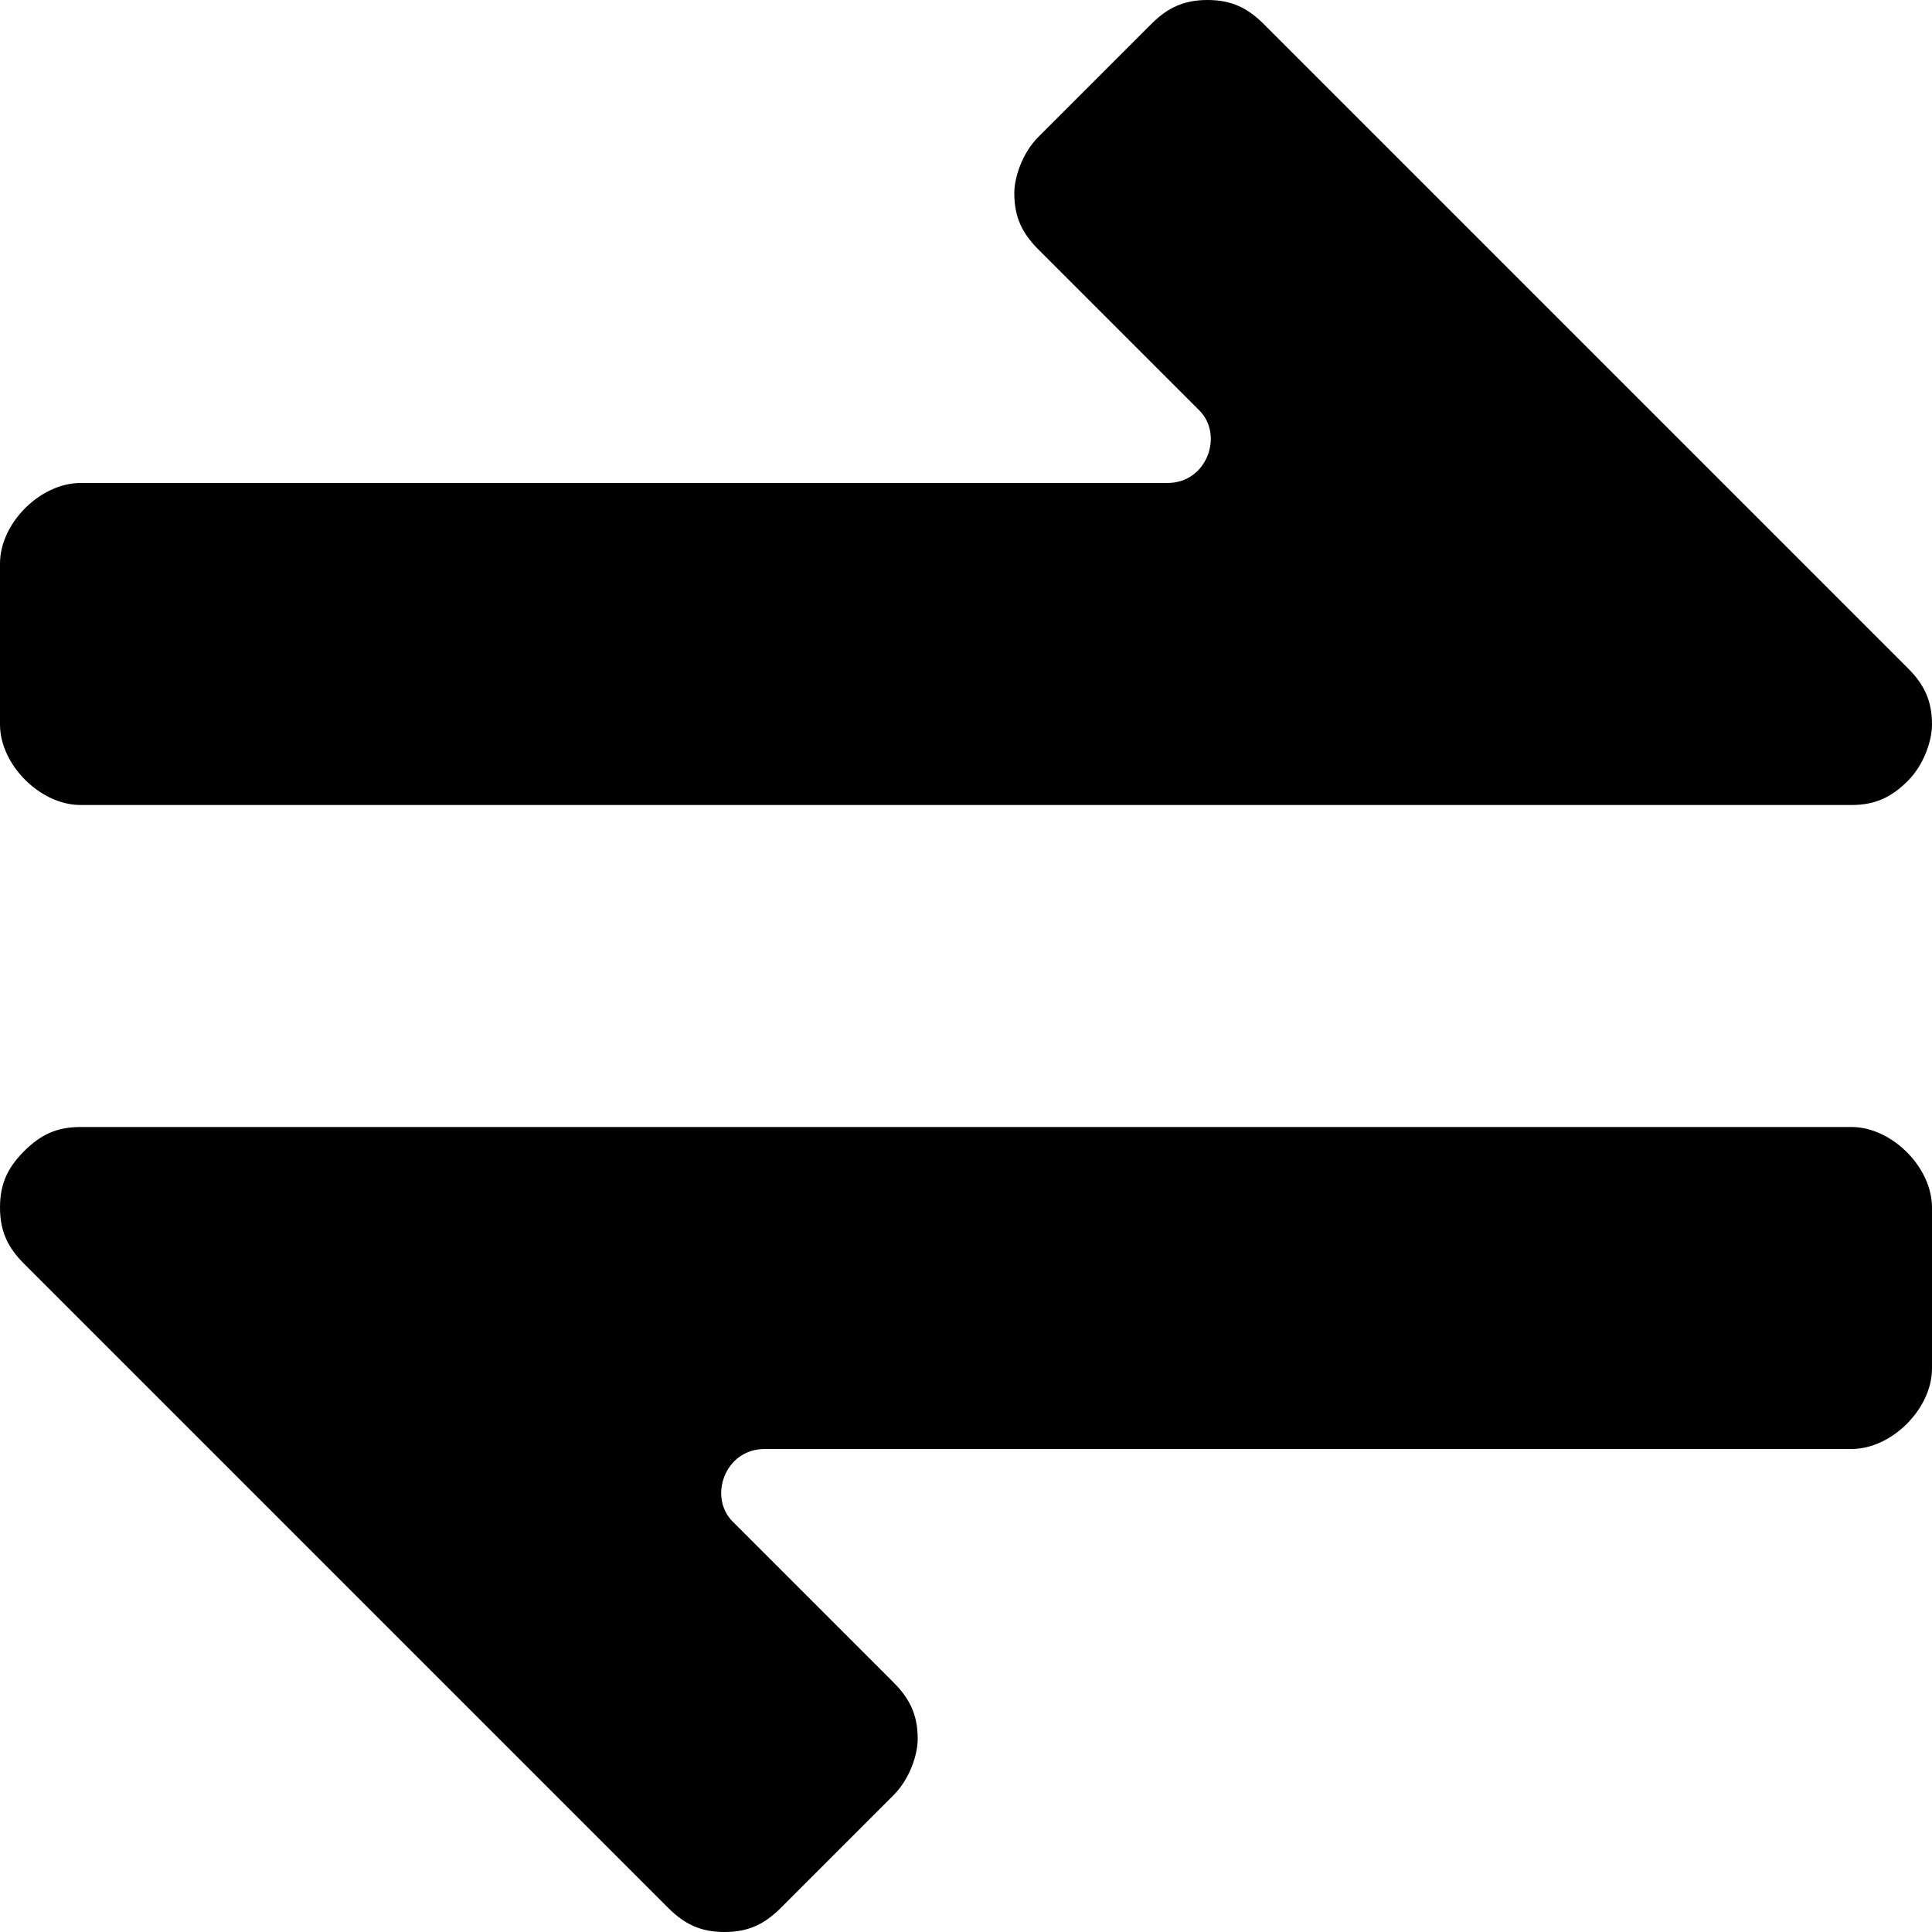
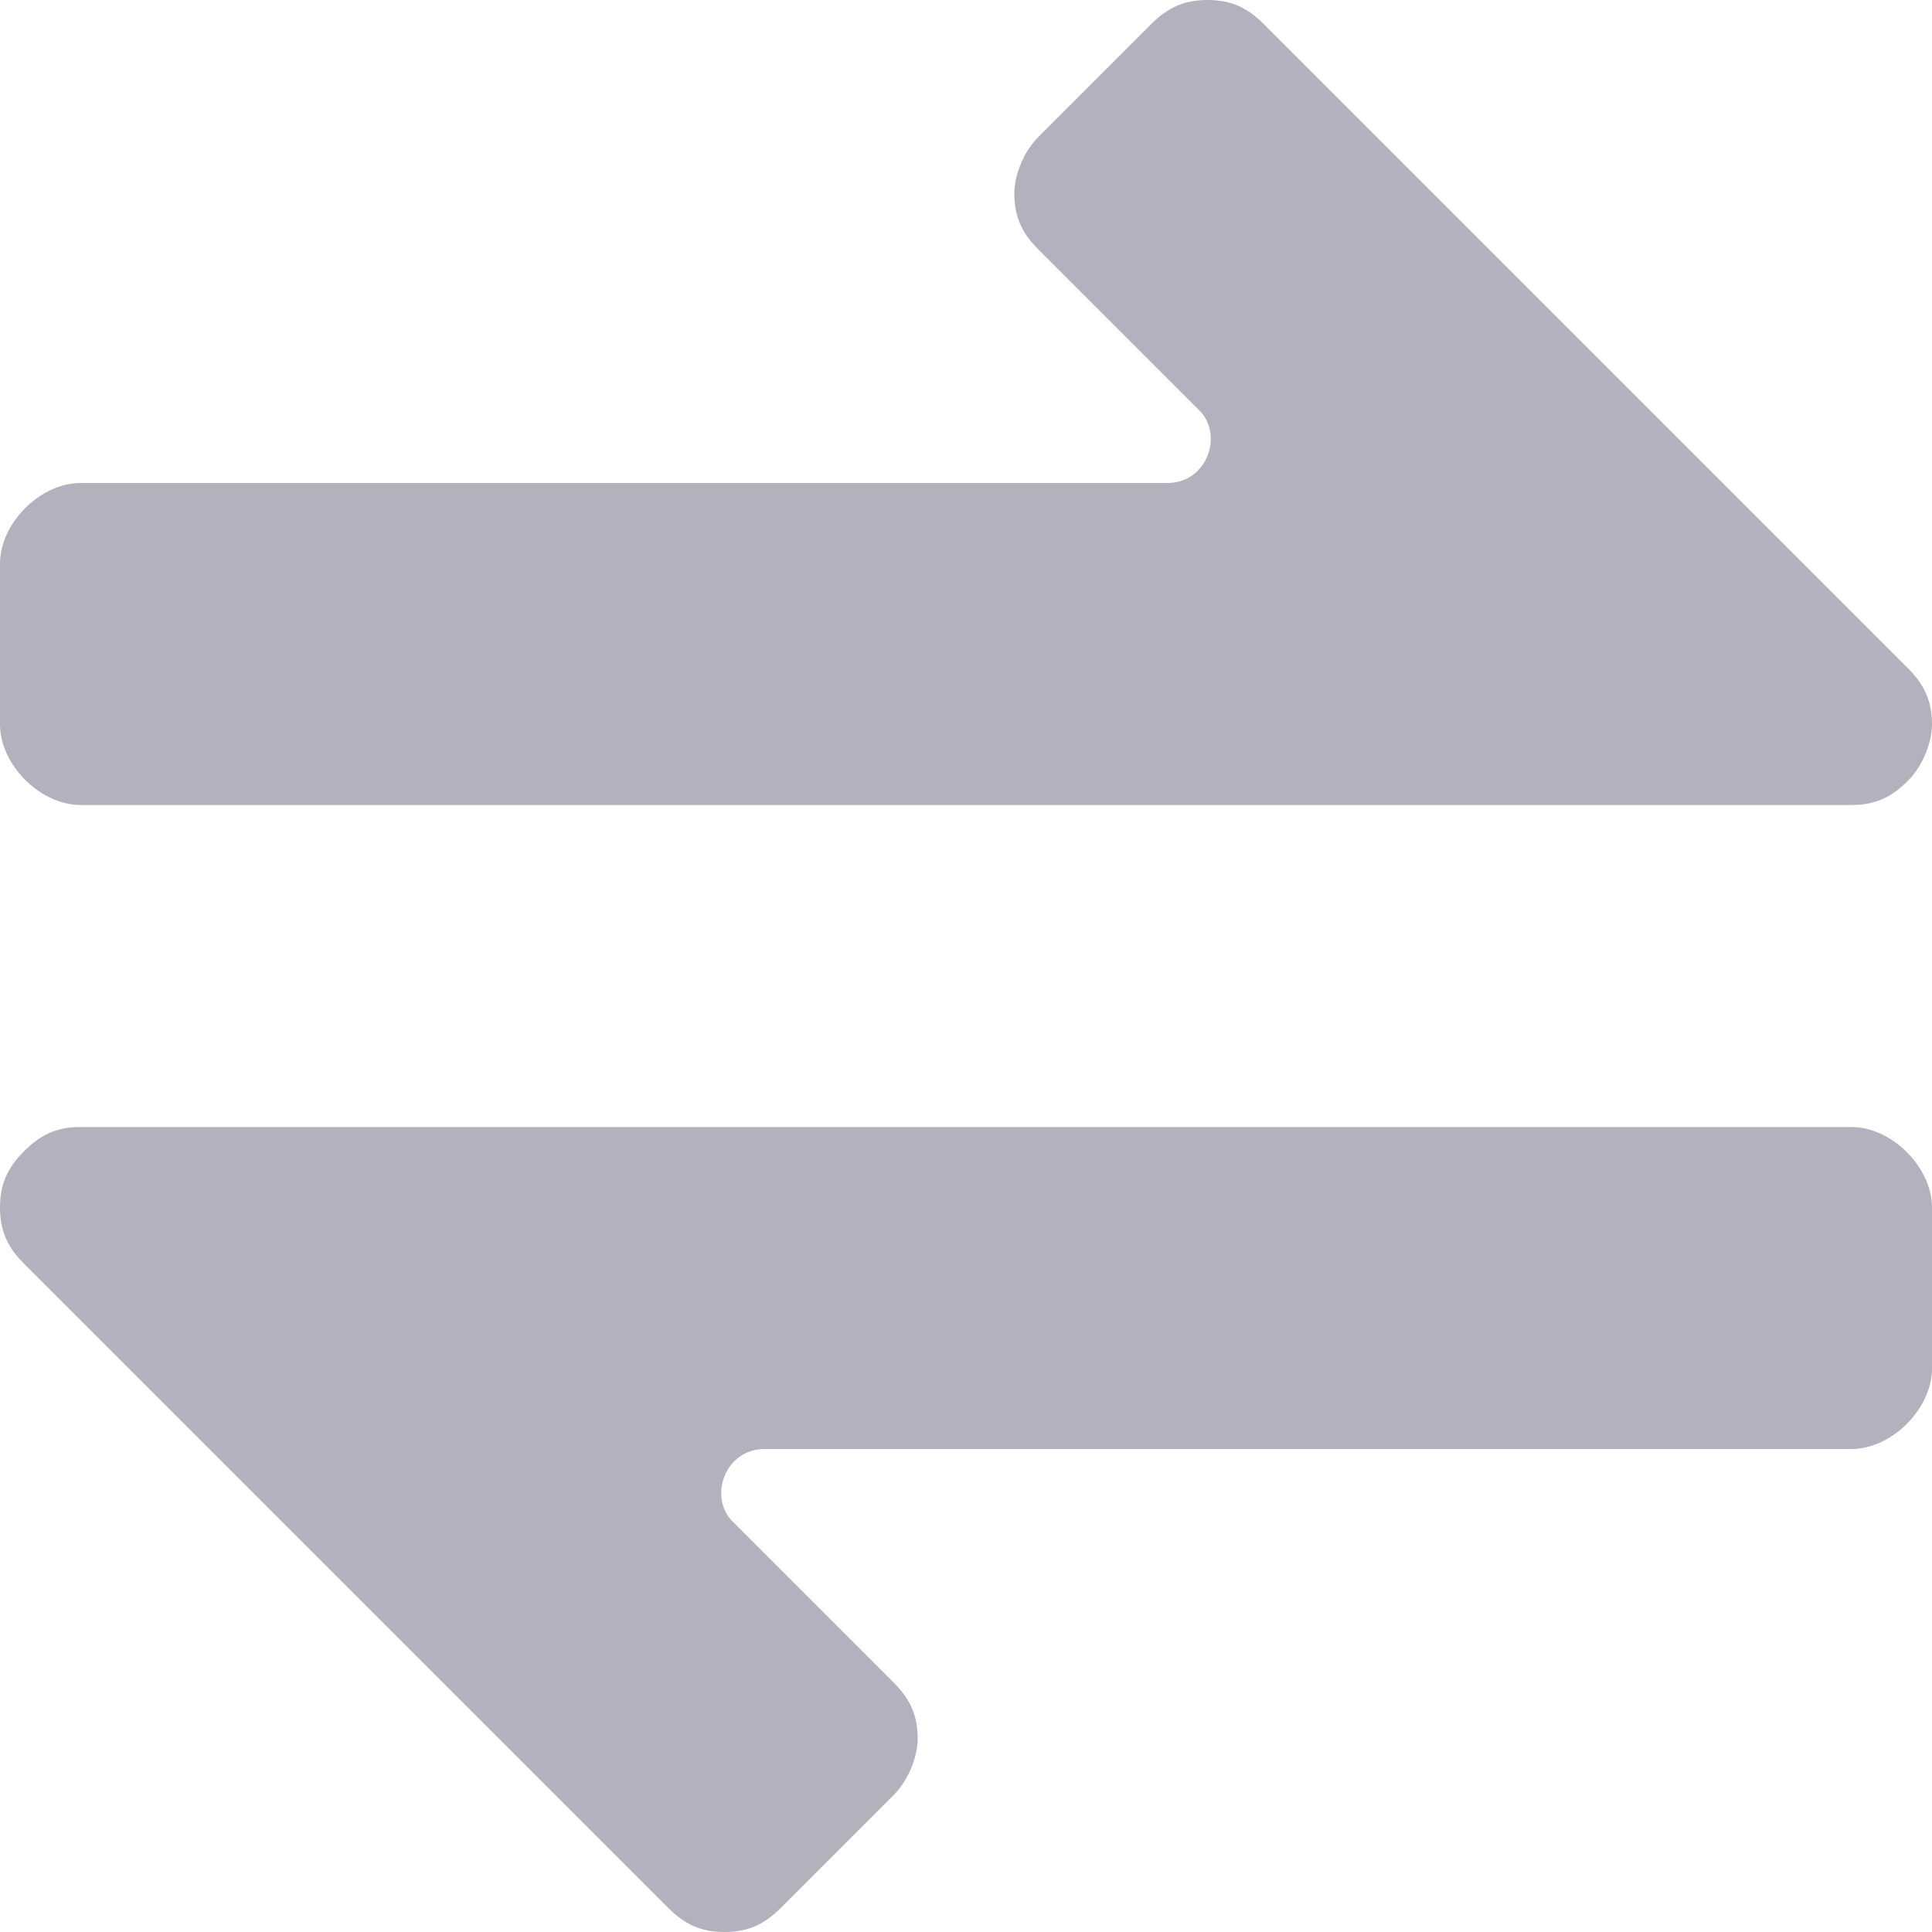
<svg xmlns="http://www.w3.org/2000/svg" width="24" height="24" viewBox="0 0 24 24" fill="none">
-   <path d="M0 15C0 15.3 0.1 15.5 0.3 15.7L8.3 23.7C8.5 23.9 8.7 24 9 24C9.3 24 9.5 23.9 9.7 23.7L11.1 22.3C11.3 22.1 11.4 21.8 11.4 21.6C11.4 21.3 11.3 21.1 11.1 20.9L9.1 18.9C8.8 18.6 9 18 9.5 18H23C23.5 18 24 17.5 24 17V15C24 14.5 23.5 14 23 14L1 14C0.7 14 0.5 14.1 0.3 14.3C0.1 14.5 0 14.7 0 15Z" fill="black" />
-   <path d="M14.3 0.3L12.9 1.7C12.7 1.9 12.6 2.2 12.6 2.4C12.6 2.7 12.7 2.9 12.9 3.1L14.9 5.1C15.2 5.4 15 6 14.5 6L1 6C0.5 6 0 6.5 0 7L0 9C0 9.5 0.5 10 1 10L23 10C23.3 10 23.5 9.9 23.7 9.7C23.9 9.5 24 9.2 24 9C24 8.7 23.9 8.5 23.7 8.3L15.7 0.3C15.5 0.1 15.3 0 15 0C14.7 0 14.5 0.1 14.3 0.3V0.3Z" fill="black" />
+   <path d="M0 15C0 15.3 0.1 15.5 0.3 15.7L8.3 23.7C8.5 23.9 8.7 24 9 24C9.3 24 9.5 23.9 9.7 23.7L11.1 22.3C11.3 22.1 11.4 21.8 11.4 21.6C11.4 21.3 11.3 21.1 11.1 20.9L9.1 18.9C8.8 18.6 9 18 9.5 18H23C23.5 18 24 17.5 24 17V15C24 14.5 23.5 14 23 14L1 14C0.7 14 0.5 14.1 0.3 14.3C0.1 14.5 0 14.7 0 15Z" fill="#0302294d" />
+   <path d="M14.3 0.3L12.9 1.7C12.7 1.9 12.6 2.2 12.6 2.4C12.6 2.7 12.7 2.9 12.9 3.1L14.9 5.1C15.2 5.4 15 6 14.5 6L1 6C0.5 6 0 6.5 0 7L0 9C0 9.5 0.5 10 1 10L23 10C23.3 10 23.5 9.9 23.7 9.7C23.9 9.5 24 9.2 24 9C24 8.7 23.9 8.5 23.7 8.3L15.7 0.3C15.5 0.1 15.3 0 15 0C14.7 0 14.5 0.1 14.3 0.3V0.3Z" fill="#0302294d" />
</svg>
